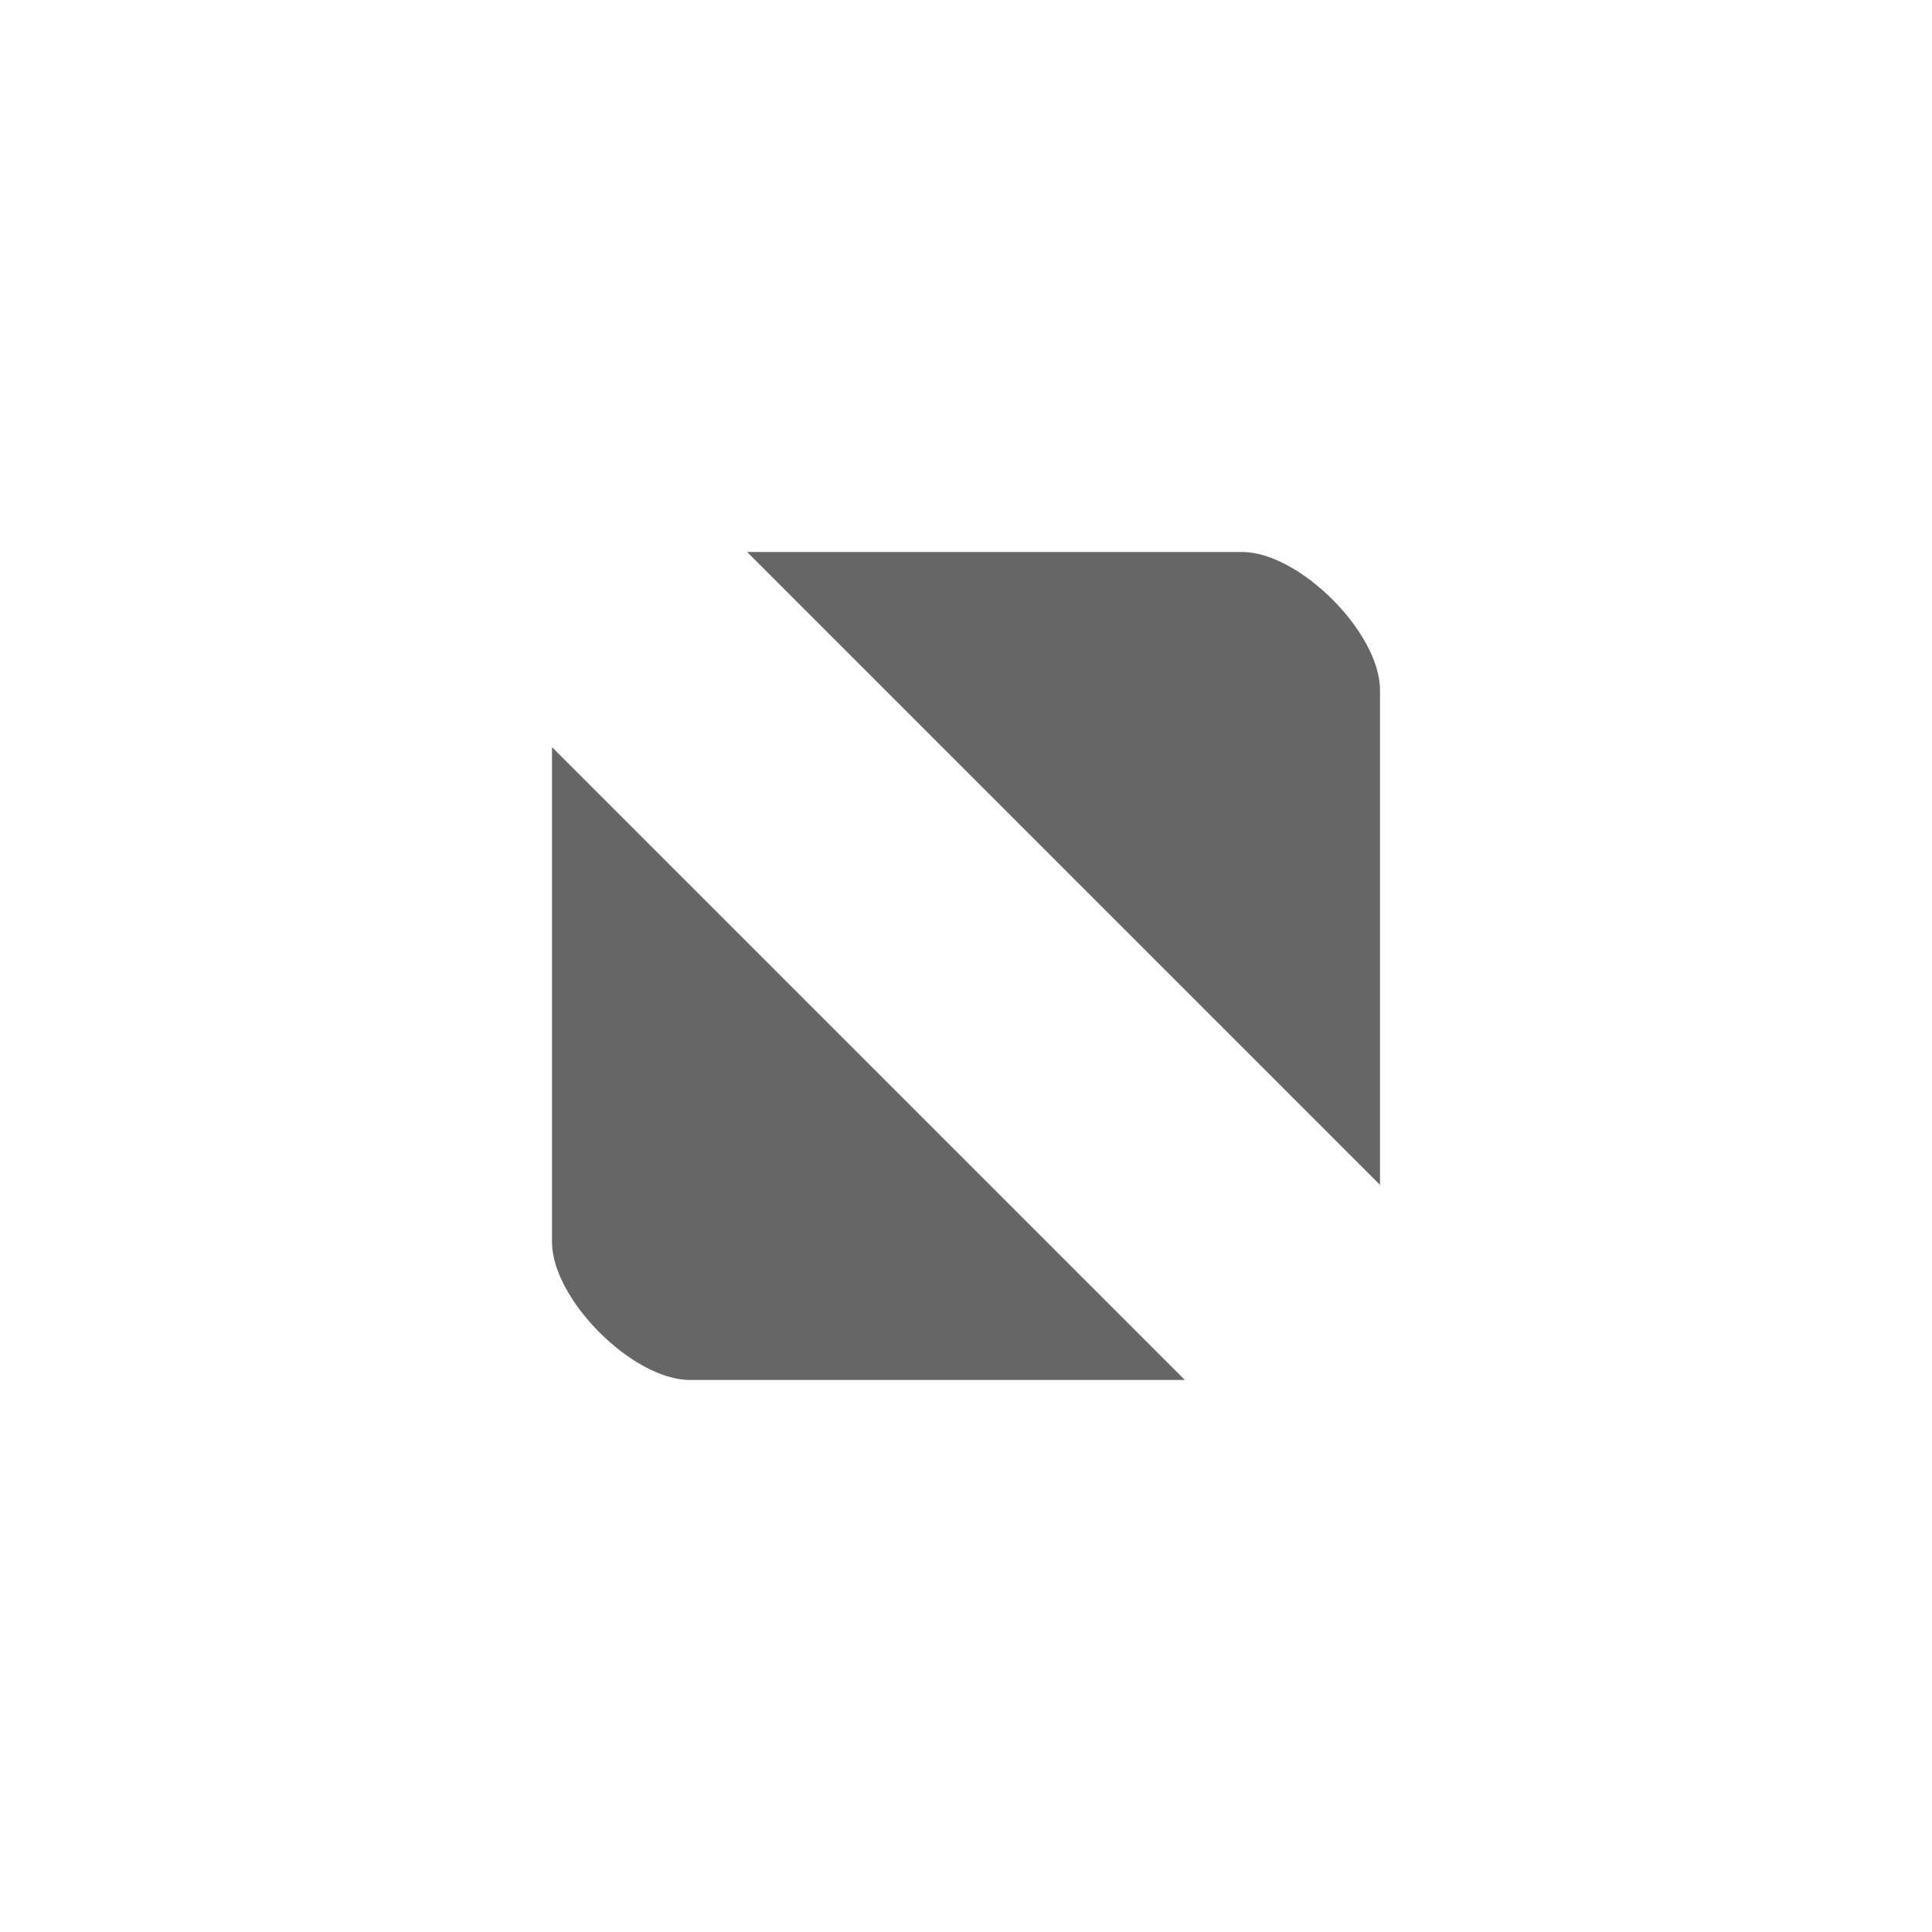
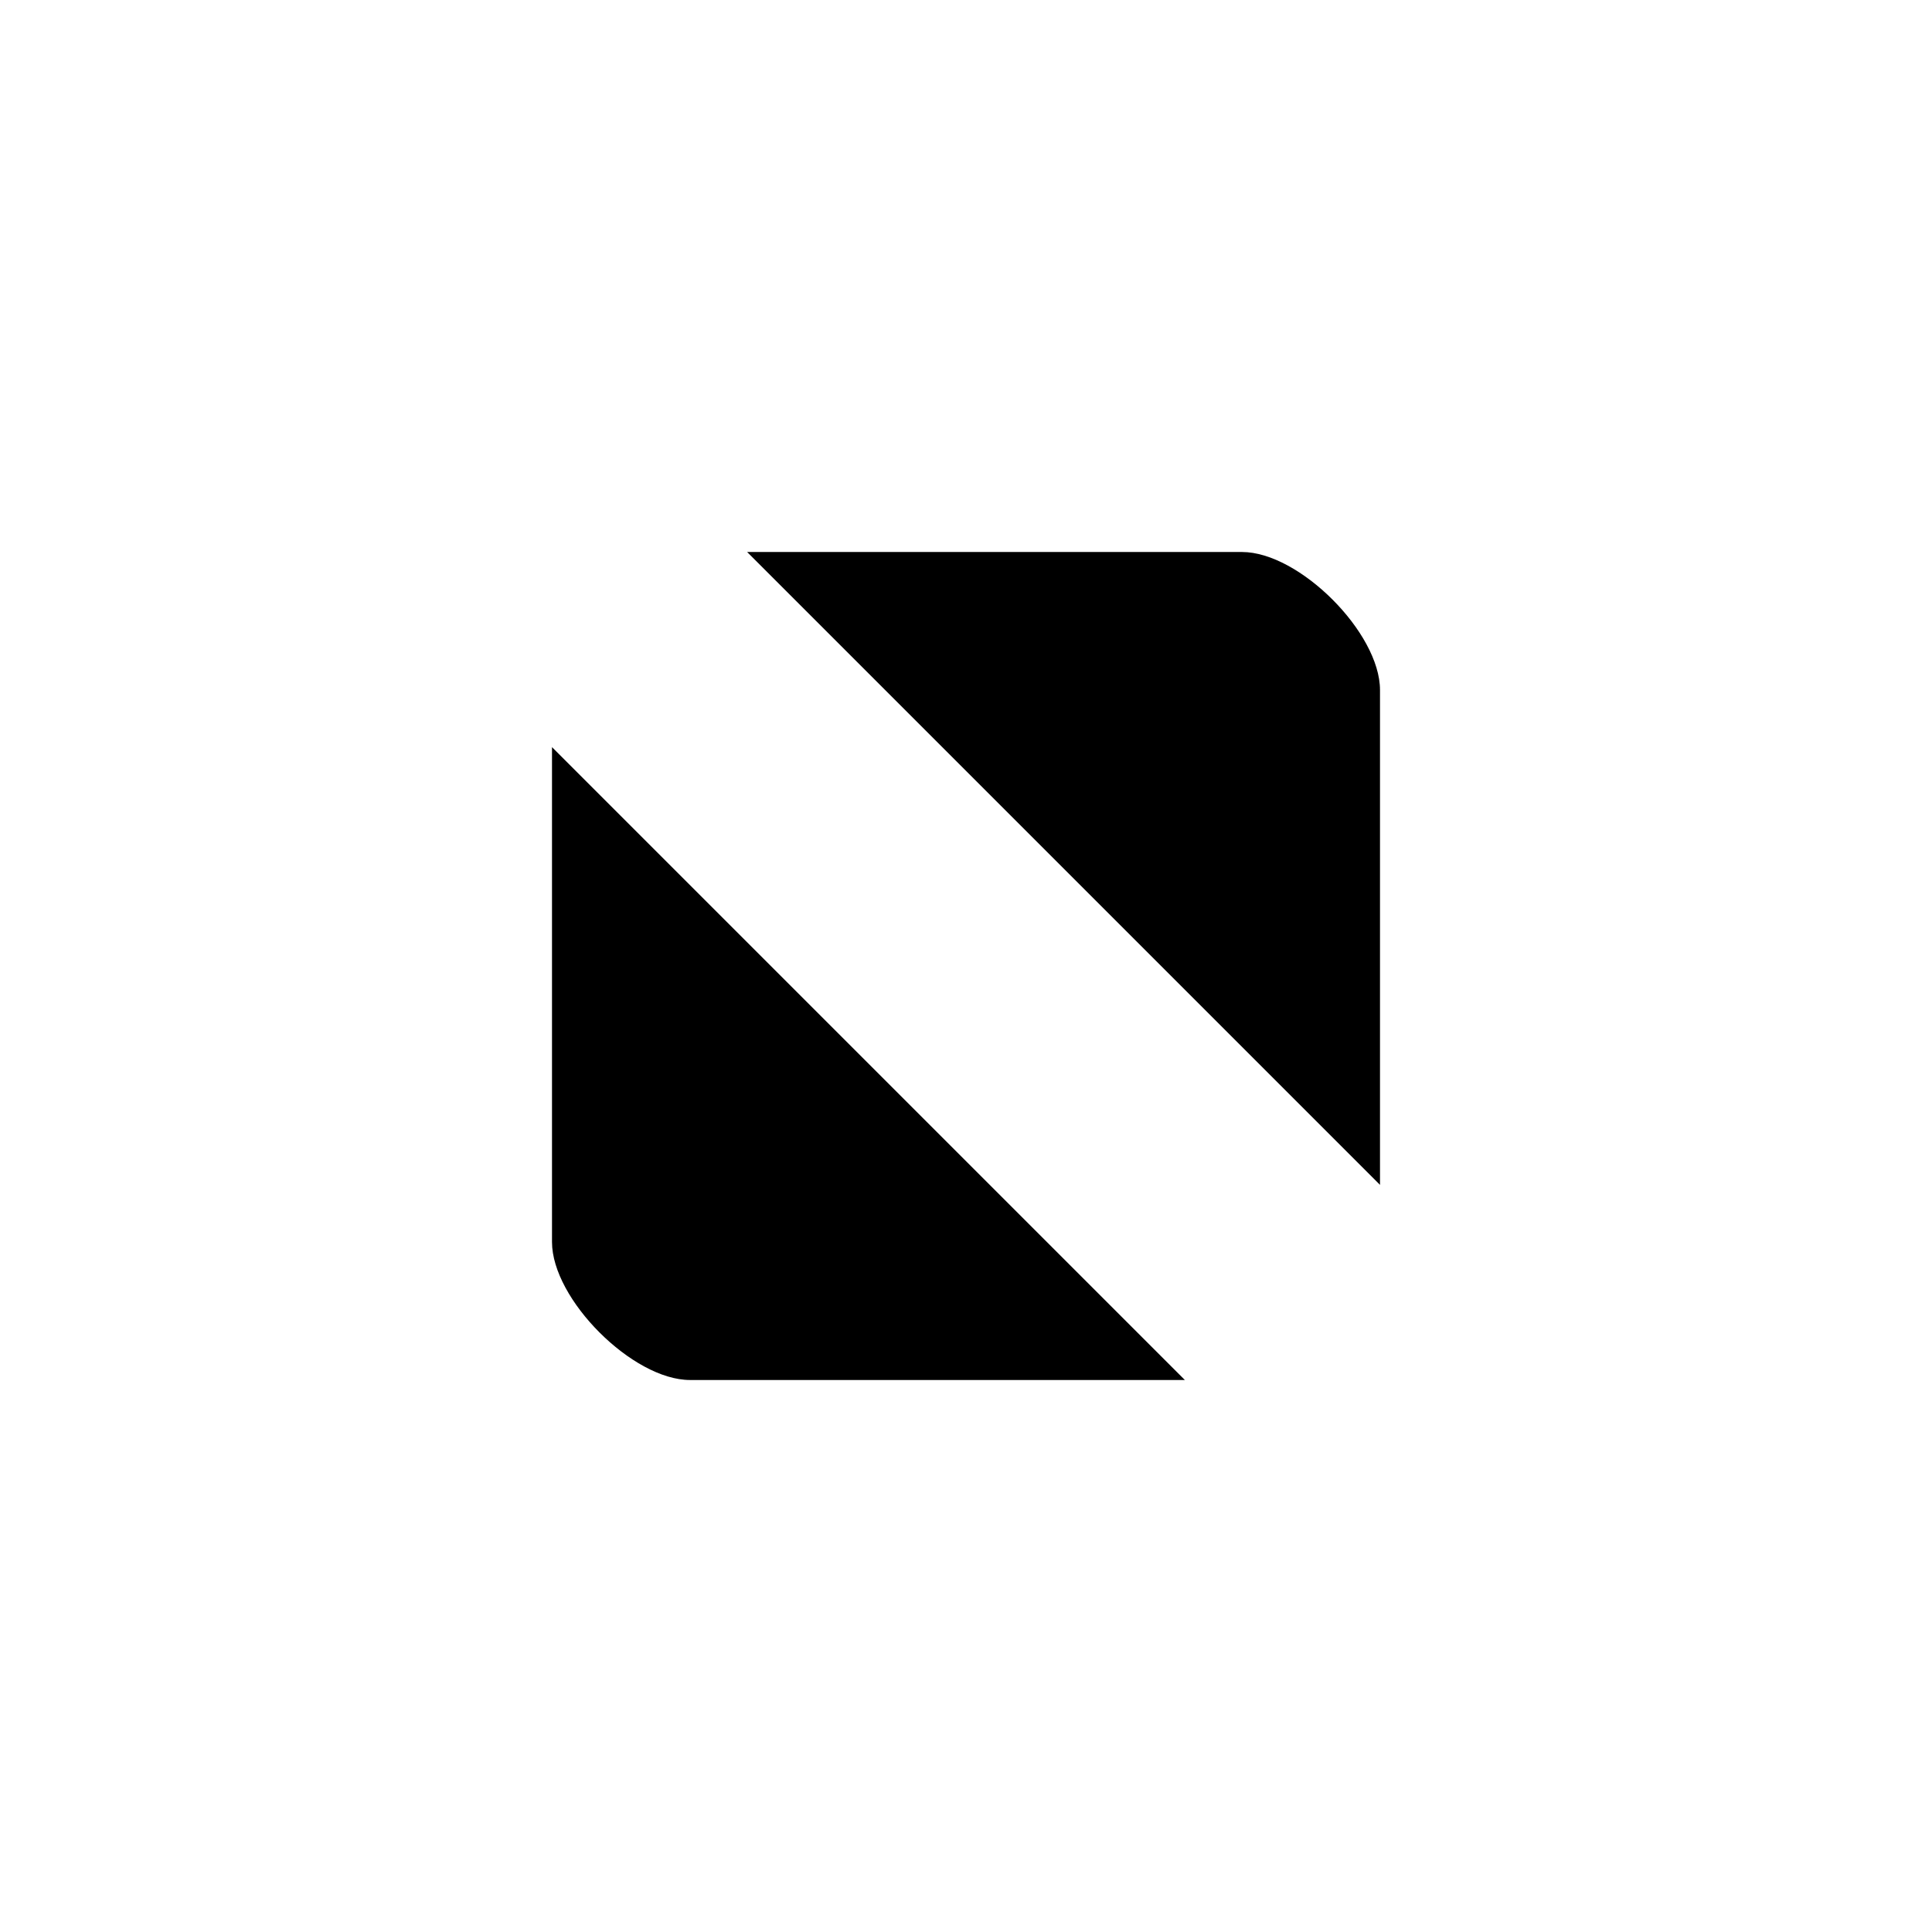
- <svg xmlns="http://www.w3.org/2000/svg" width="14" height="14" id="svg9892" version="1.1">
-   <defs id="mojave_theme">
-     <linearGradient id="header_button_img_dark">
-       <stop id="stop1959" offset="0" style="stop-color:#636363;stop-opacity:1" />
-       <stop id="stop1961" offset="1" style="stop-color:#696969;stop-opacity:1" />
-     </linearGradient>
-     <linearGradient id="header_button_img">
-       <stop style="stop-color:#f1f1f1;stop-opacity:1" offset="0" id="stop1945" />
-       <stop style="stop-color:#fefefe;stop-opacity:1" offset="1" id="stop1947" />
-     </linearGradient>
-     <linearGradient id="theme_darker_color">
-       <stop style="stop-color:#4d4d4d;stop-opacity:1;" offset="0" id="stop5416" />
-     </linearGradient>
-     <linearGradient id="button_active">
-       <stop style="stop-color:#3d6ffc;stop-opacity:1" offset="0" id="stop5384" />
-       <stop style="stop-color:#7ba3f7;stop-opacity:1" offset="1" id="stop5386" />
-     </linearGradient>
-     <linearGradient id="unchecked_highlight">
-       <stop style="stop-color:#5f5f5f;stop-opacity:1;" offset="0" id="stop1645" />
-     </linearGradient>
-     <linearGradient id="dark_unchecked_bg">
-       <stop id="stop1615" offset="0" style="stop-color:#6a6a6a;stop-opacity:1" />
-       <stop id="stop1617" offset="1" style="stop-color:#545454;stop-opacity:1" />
-     </linearGradient>
-     <linearGradient id="hightlight">
-       <stop style="stop-color:#5887fc;stop-opacity:1;" offset="0" id="stop1628" />
-     </linearGradient>
-     <linearGradient id="dark_checked_bg">
-       <stop style="stop-color:#3458c0;stop-opacity:1" offset="0" id="stop1580" />
-       <stop style="stop-color:#3d67e3;stop-opacity:1" offset="1" id="stop1582" />
-     </linearGradient>
-     <linearGradient id="selected_fg_color">
-       <stop style="stop-color:#ffffffgit;stop-opacity:1;" offset="0" id="stop6555" />
-     </linearGradient>
-     <linearGradient id="selected_bg_color">
-       <stop style="stop-color:#5683fa;stop-opacity:1;" offset="0" id="stop5956" />
-     </linearGradient>
-   </defs>
-   <g id="layer1" style="display:inline" transform="translate(-28,78.63782)">
-     <rect style="opacity:0;fill:#000000;fill-opacity:1;stroke:none;stroke-width:0.474;stroke-linejoin:miter;stroke-miterlimit:4;stroke-dasharray:none;stroke-opacity:1;paint-order:markers stroke fill" id="rect1575-0-9" width="16" height="16" x="28" y="-78.638" ry="1.6930764e-05" />
-     <path style="fill:#000000;fill-opacity:1;stroke:none;stroke-width:2;stroke-linecap:round;stroke-linejoin:round;stroke-miterlimit:4;stroke-dasharray:none;stroke-opacity:1;opacity:0.6" d="M 33.414,-74.638 38,-70.052 v -3.586 c 0,-0.415 -0.585,-1 -1,-1 z M 32,-73.224 v 3.586 c 0,0.415 0.585,1 1,1 h 3.586 z" id="path6-0-54-2" />
+ <svg xmlns="http://www.w3.org/2000/svg" width="14" height="14" version="1.1">
+   <g transform="translate(-28 78.638)">
+     <path d="m33.414-74.638 4.586 4.586v-3.586c0-0.415-0.585-1-1-1zm-1.414 1.414v3.586c0 0.415 0.585 1 1 1h3.586z" />
  </g>
</svg>
